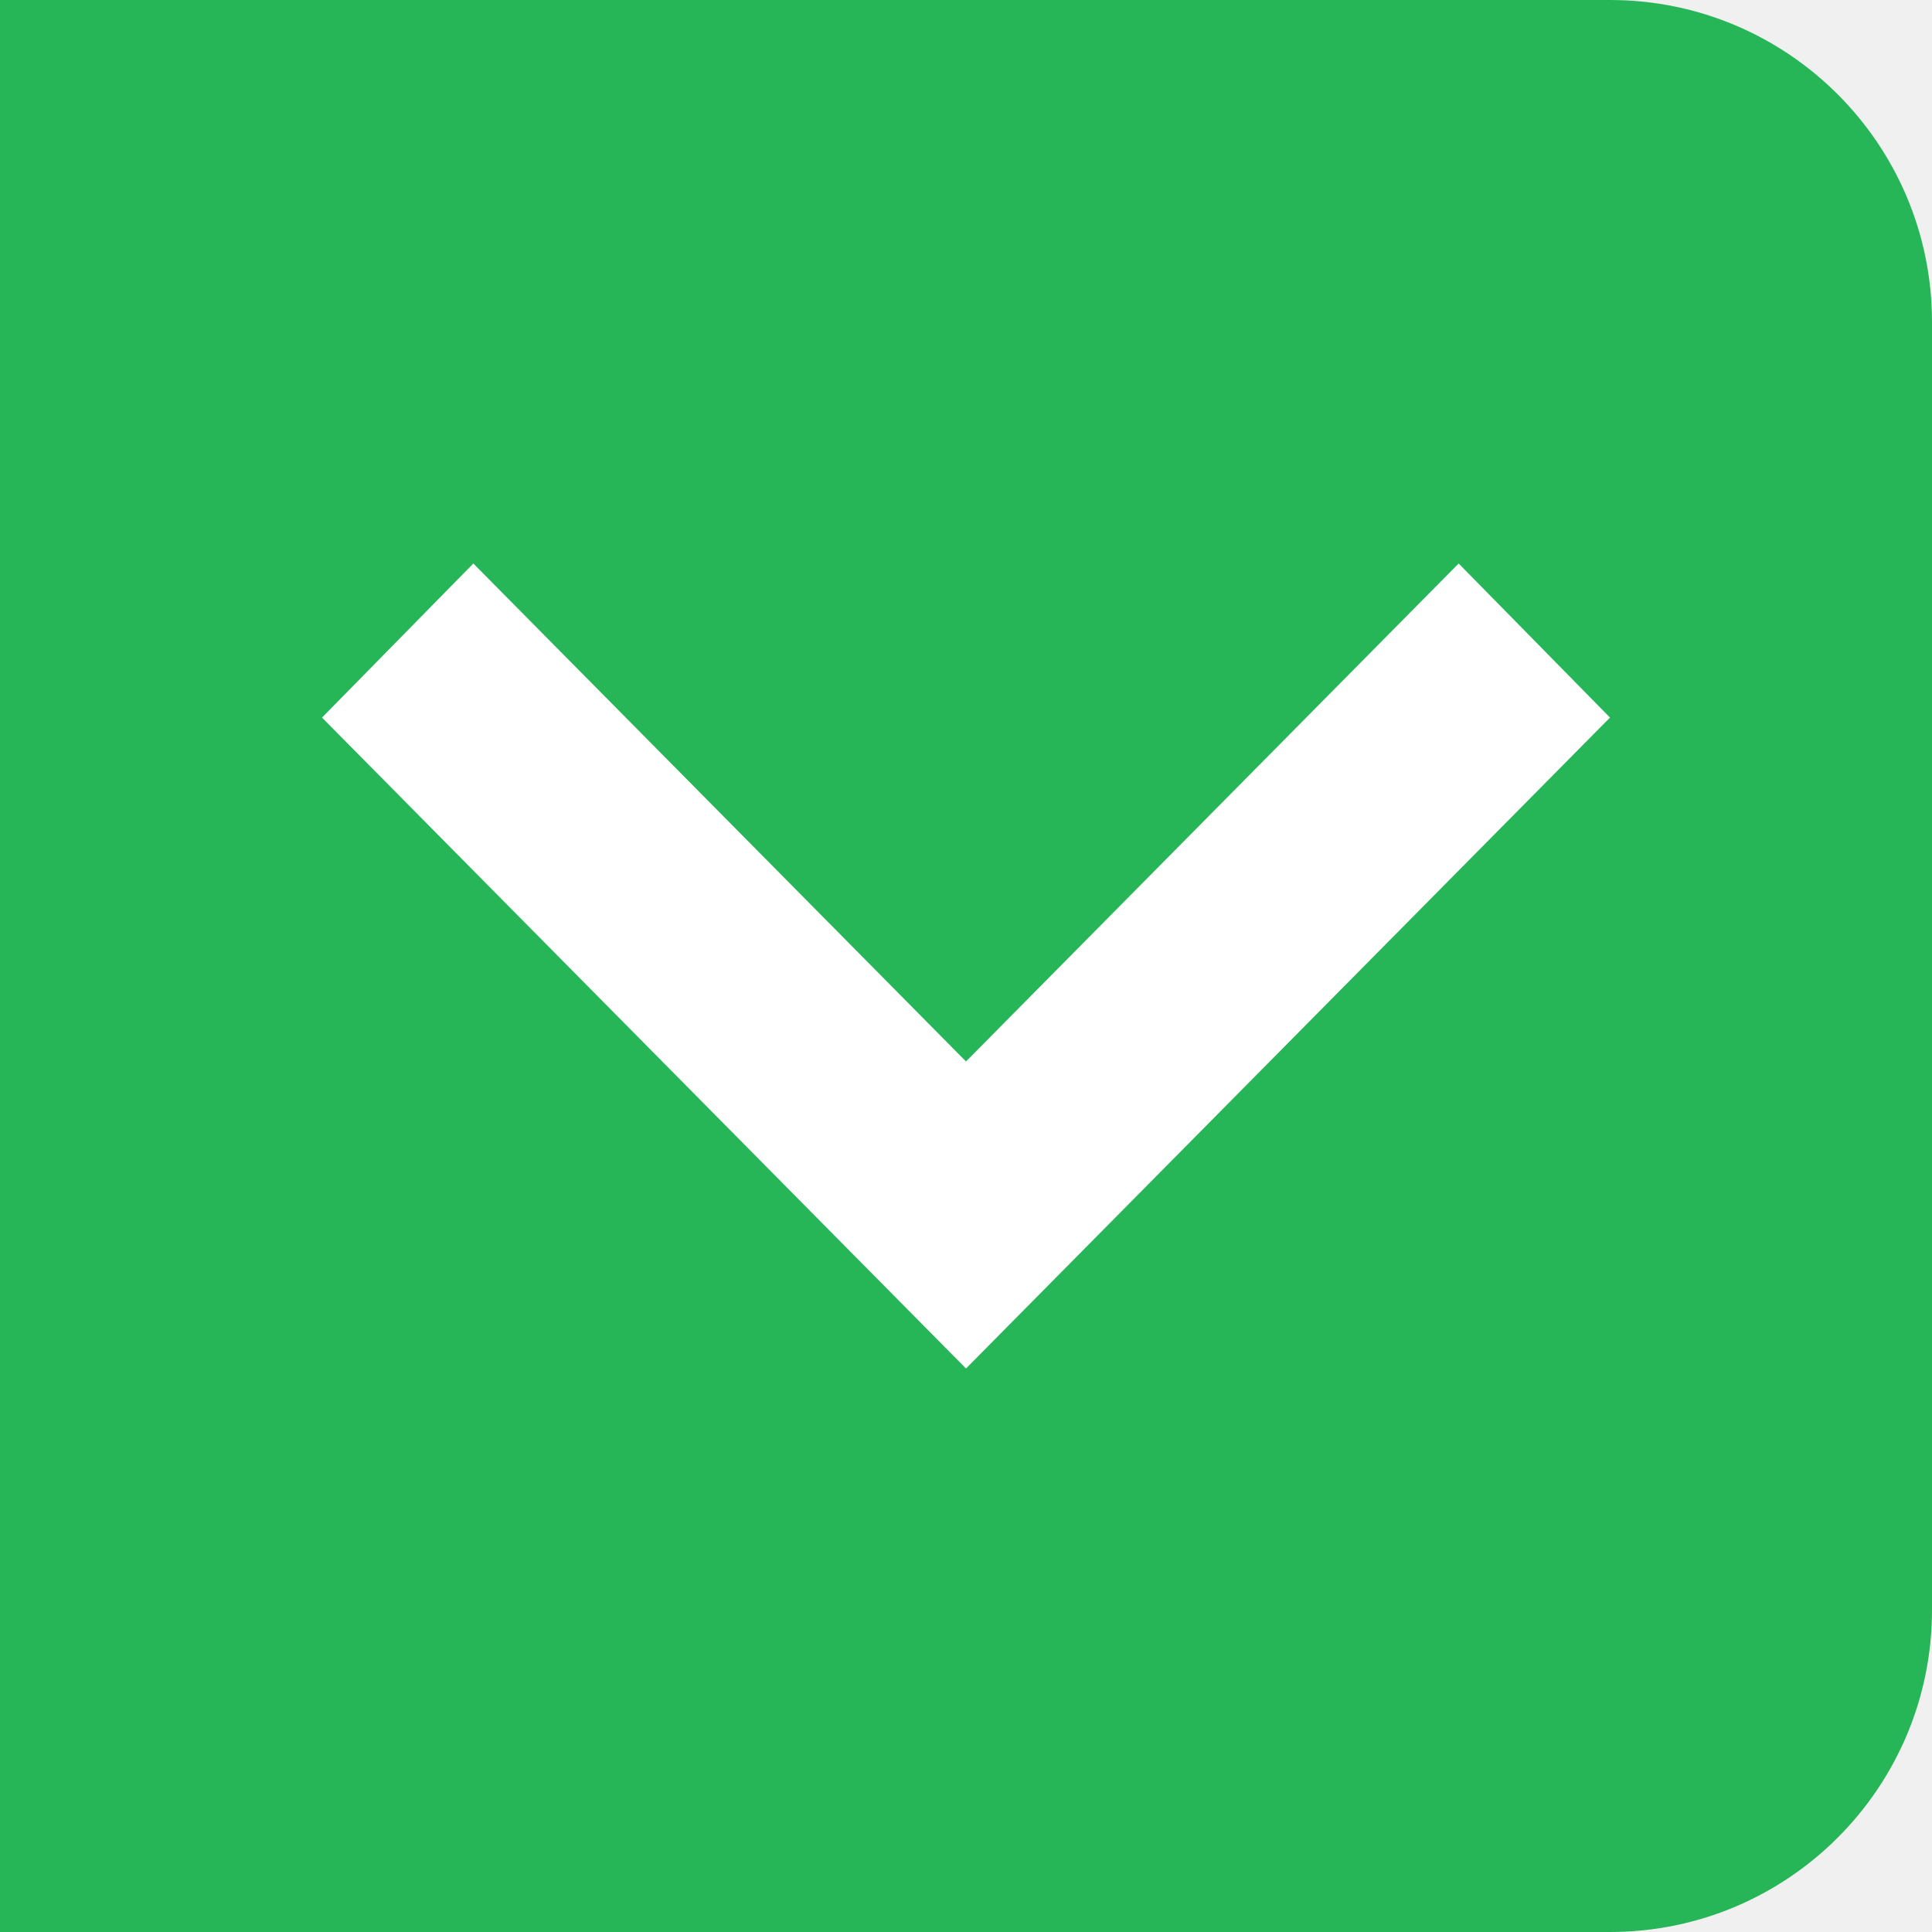
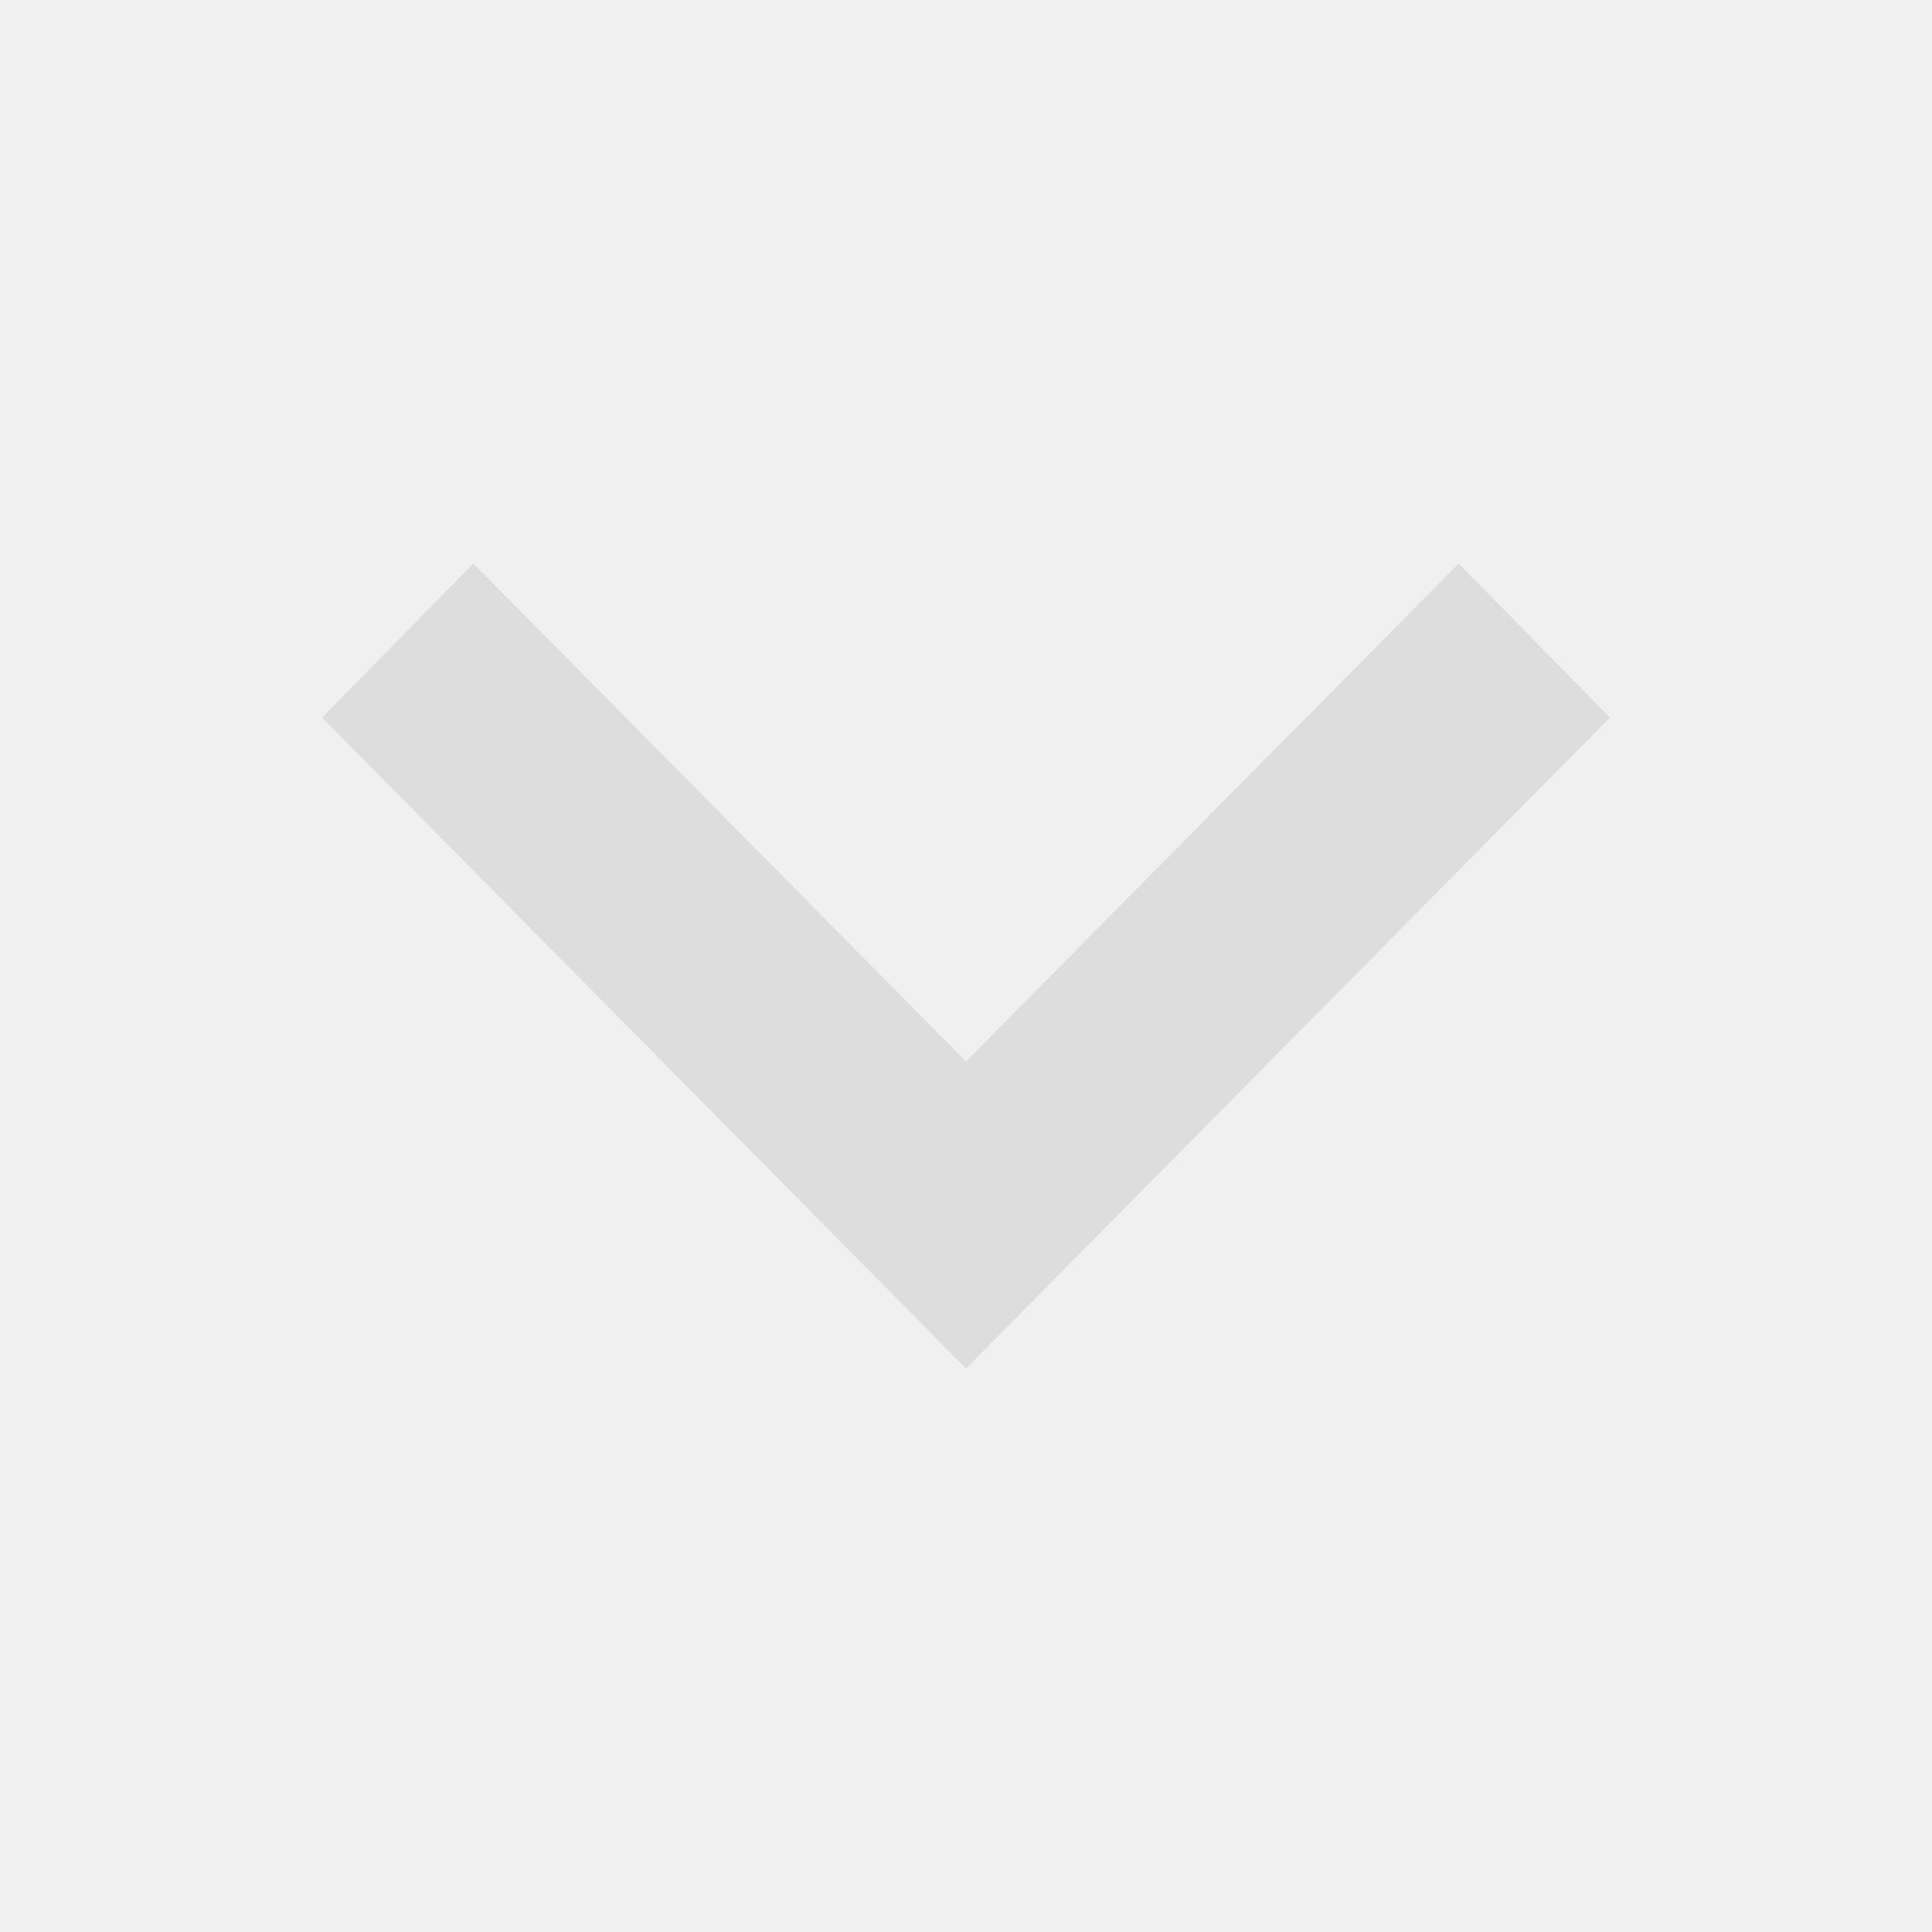
<svg xmlns="http://www.w3.org/2000/svg" width="24" height="24" viewBox="0 0 24 24" fill="none">
-   <path d="M0 0H20C22.209 0 24 1.791 24 4V20C24 22.209 22.209 24 20 24H0V0Z" fill="#26B657" />
-   <path d="M5.88 7L12 13.186L18.12 7L20 8.914L12 17L4 8.914L5.88 7Z" fill="white" />
+   <path d="M0 0H20C22.209 0 24 1.791 24 4V20C24 22.209 22.209 24 20 24H0V0Z" fill="none" />
+   <path d="M5.88 7L12 13.186L18.12 7L20 8.914L12 17L4 8.914L5.88 7Z" fill="#ddd" />
</svg>
